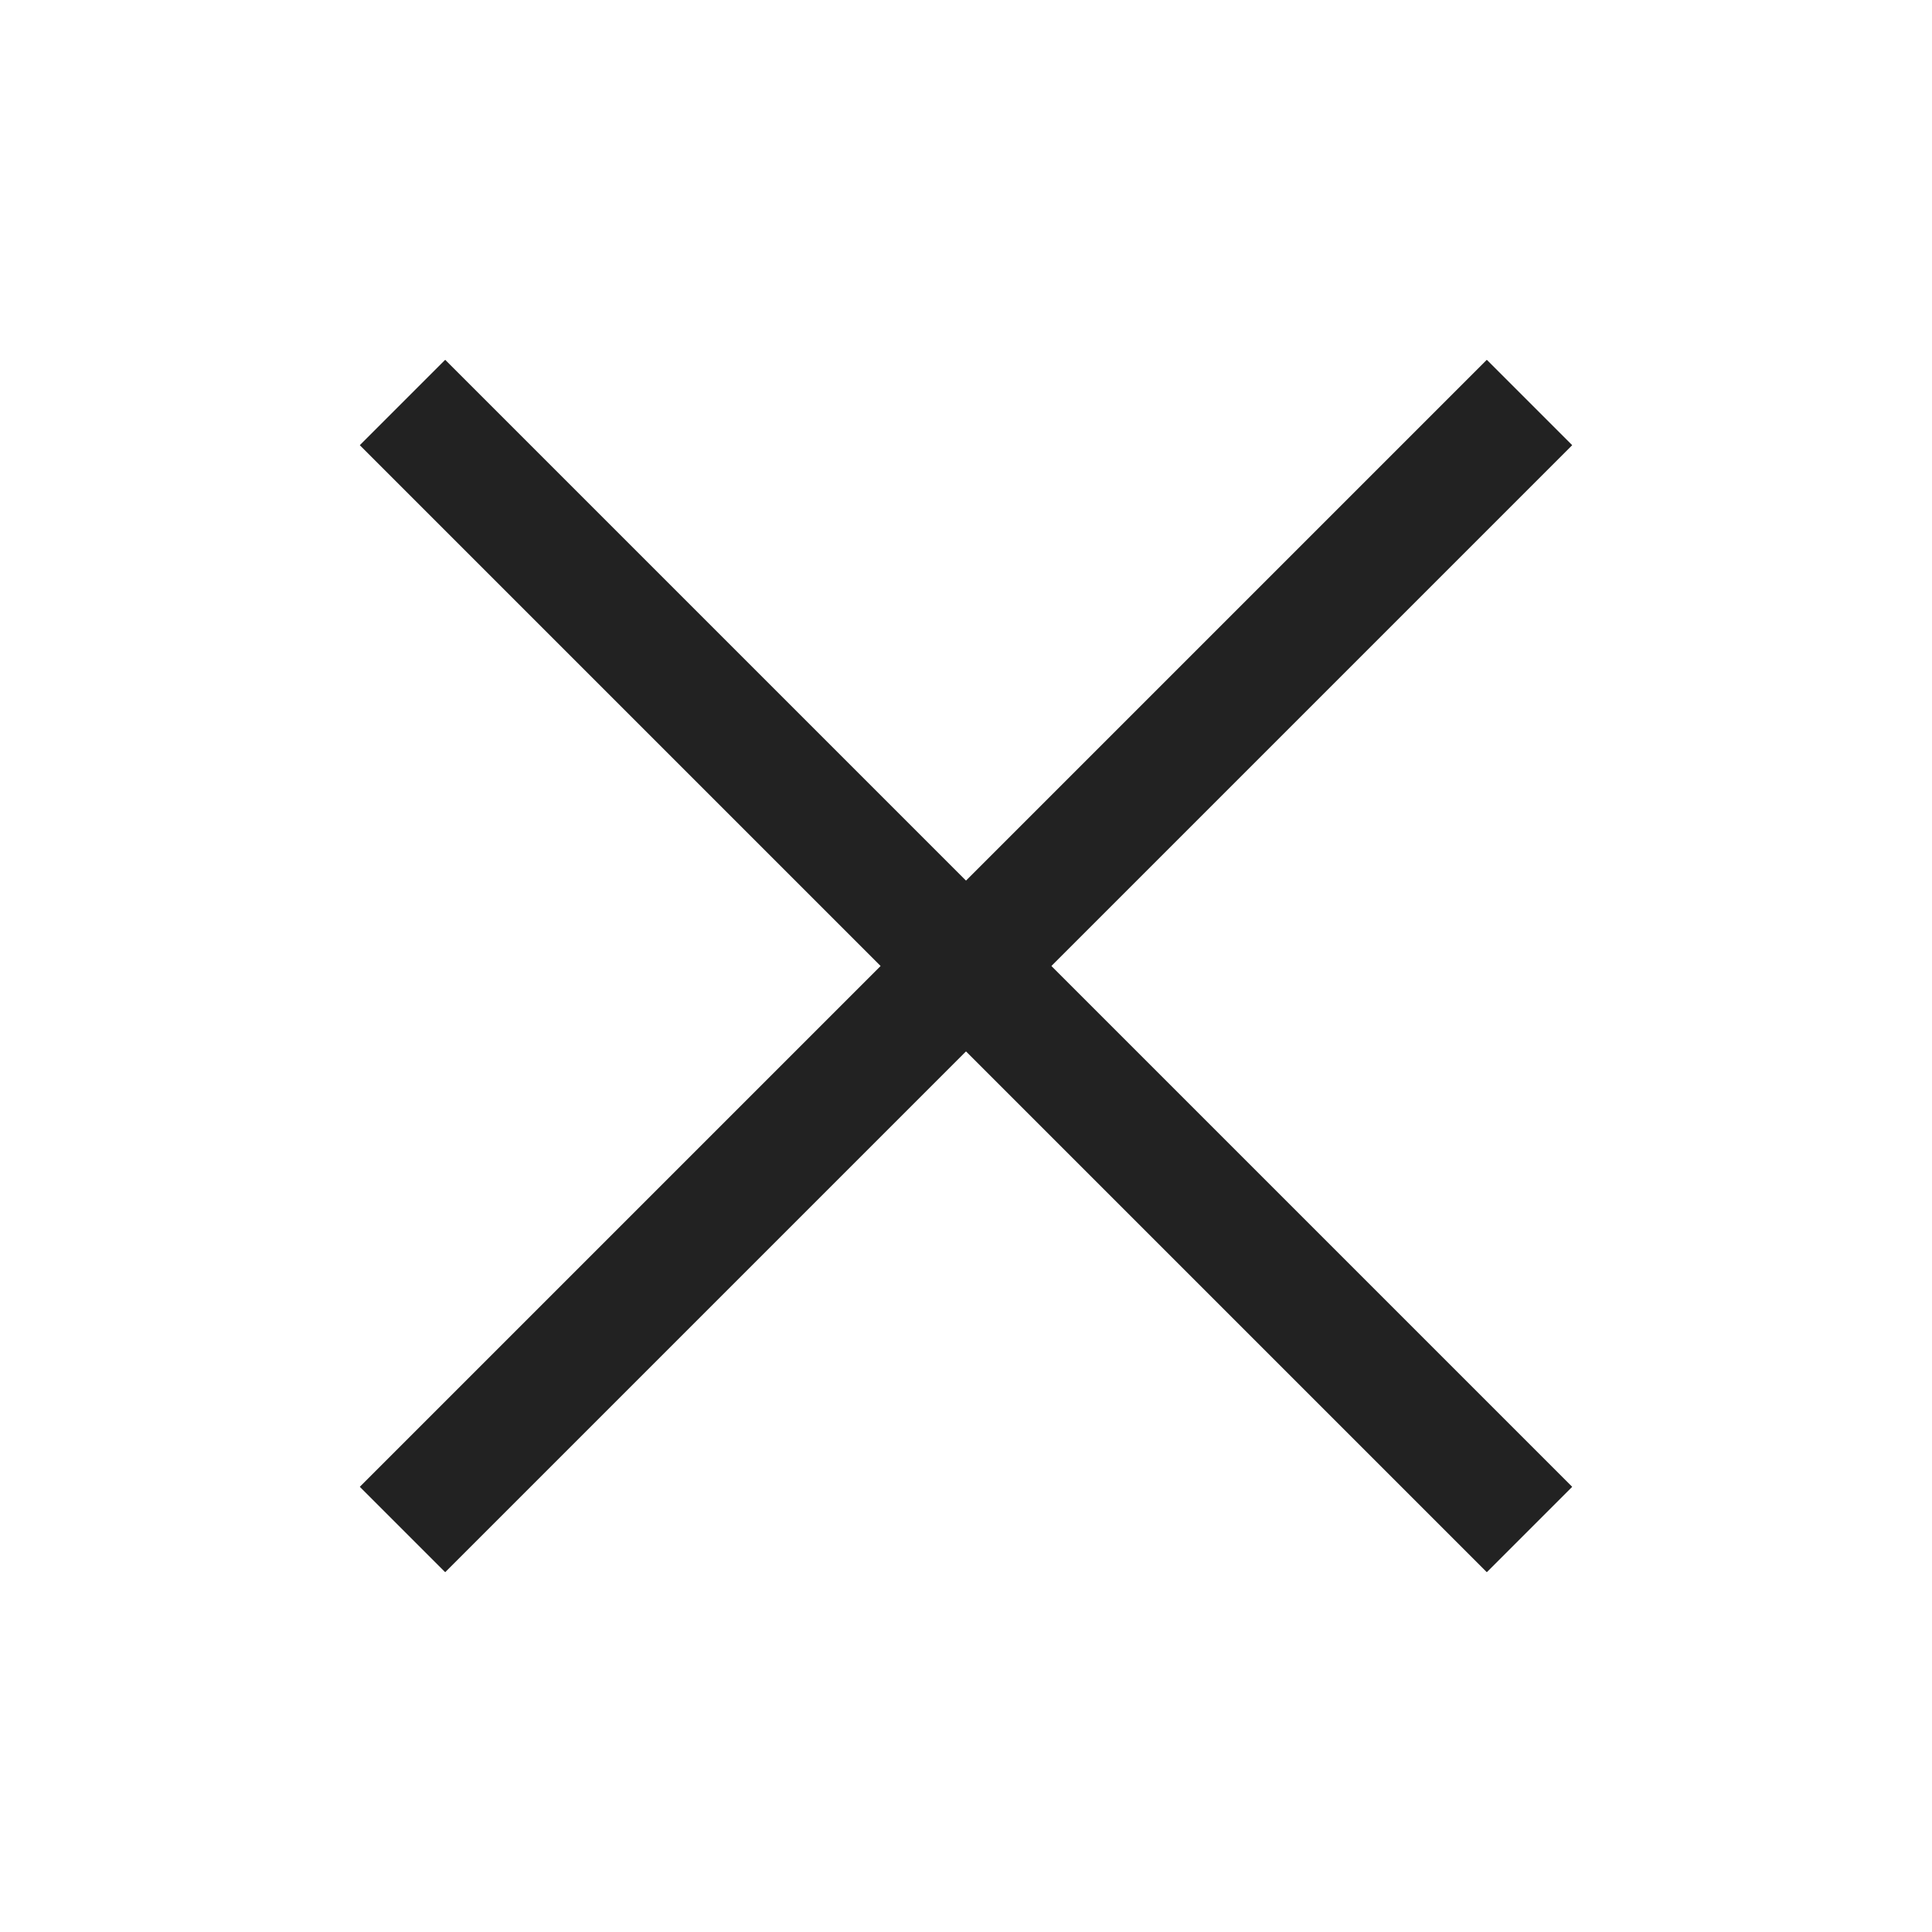
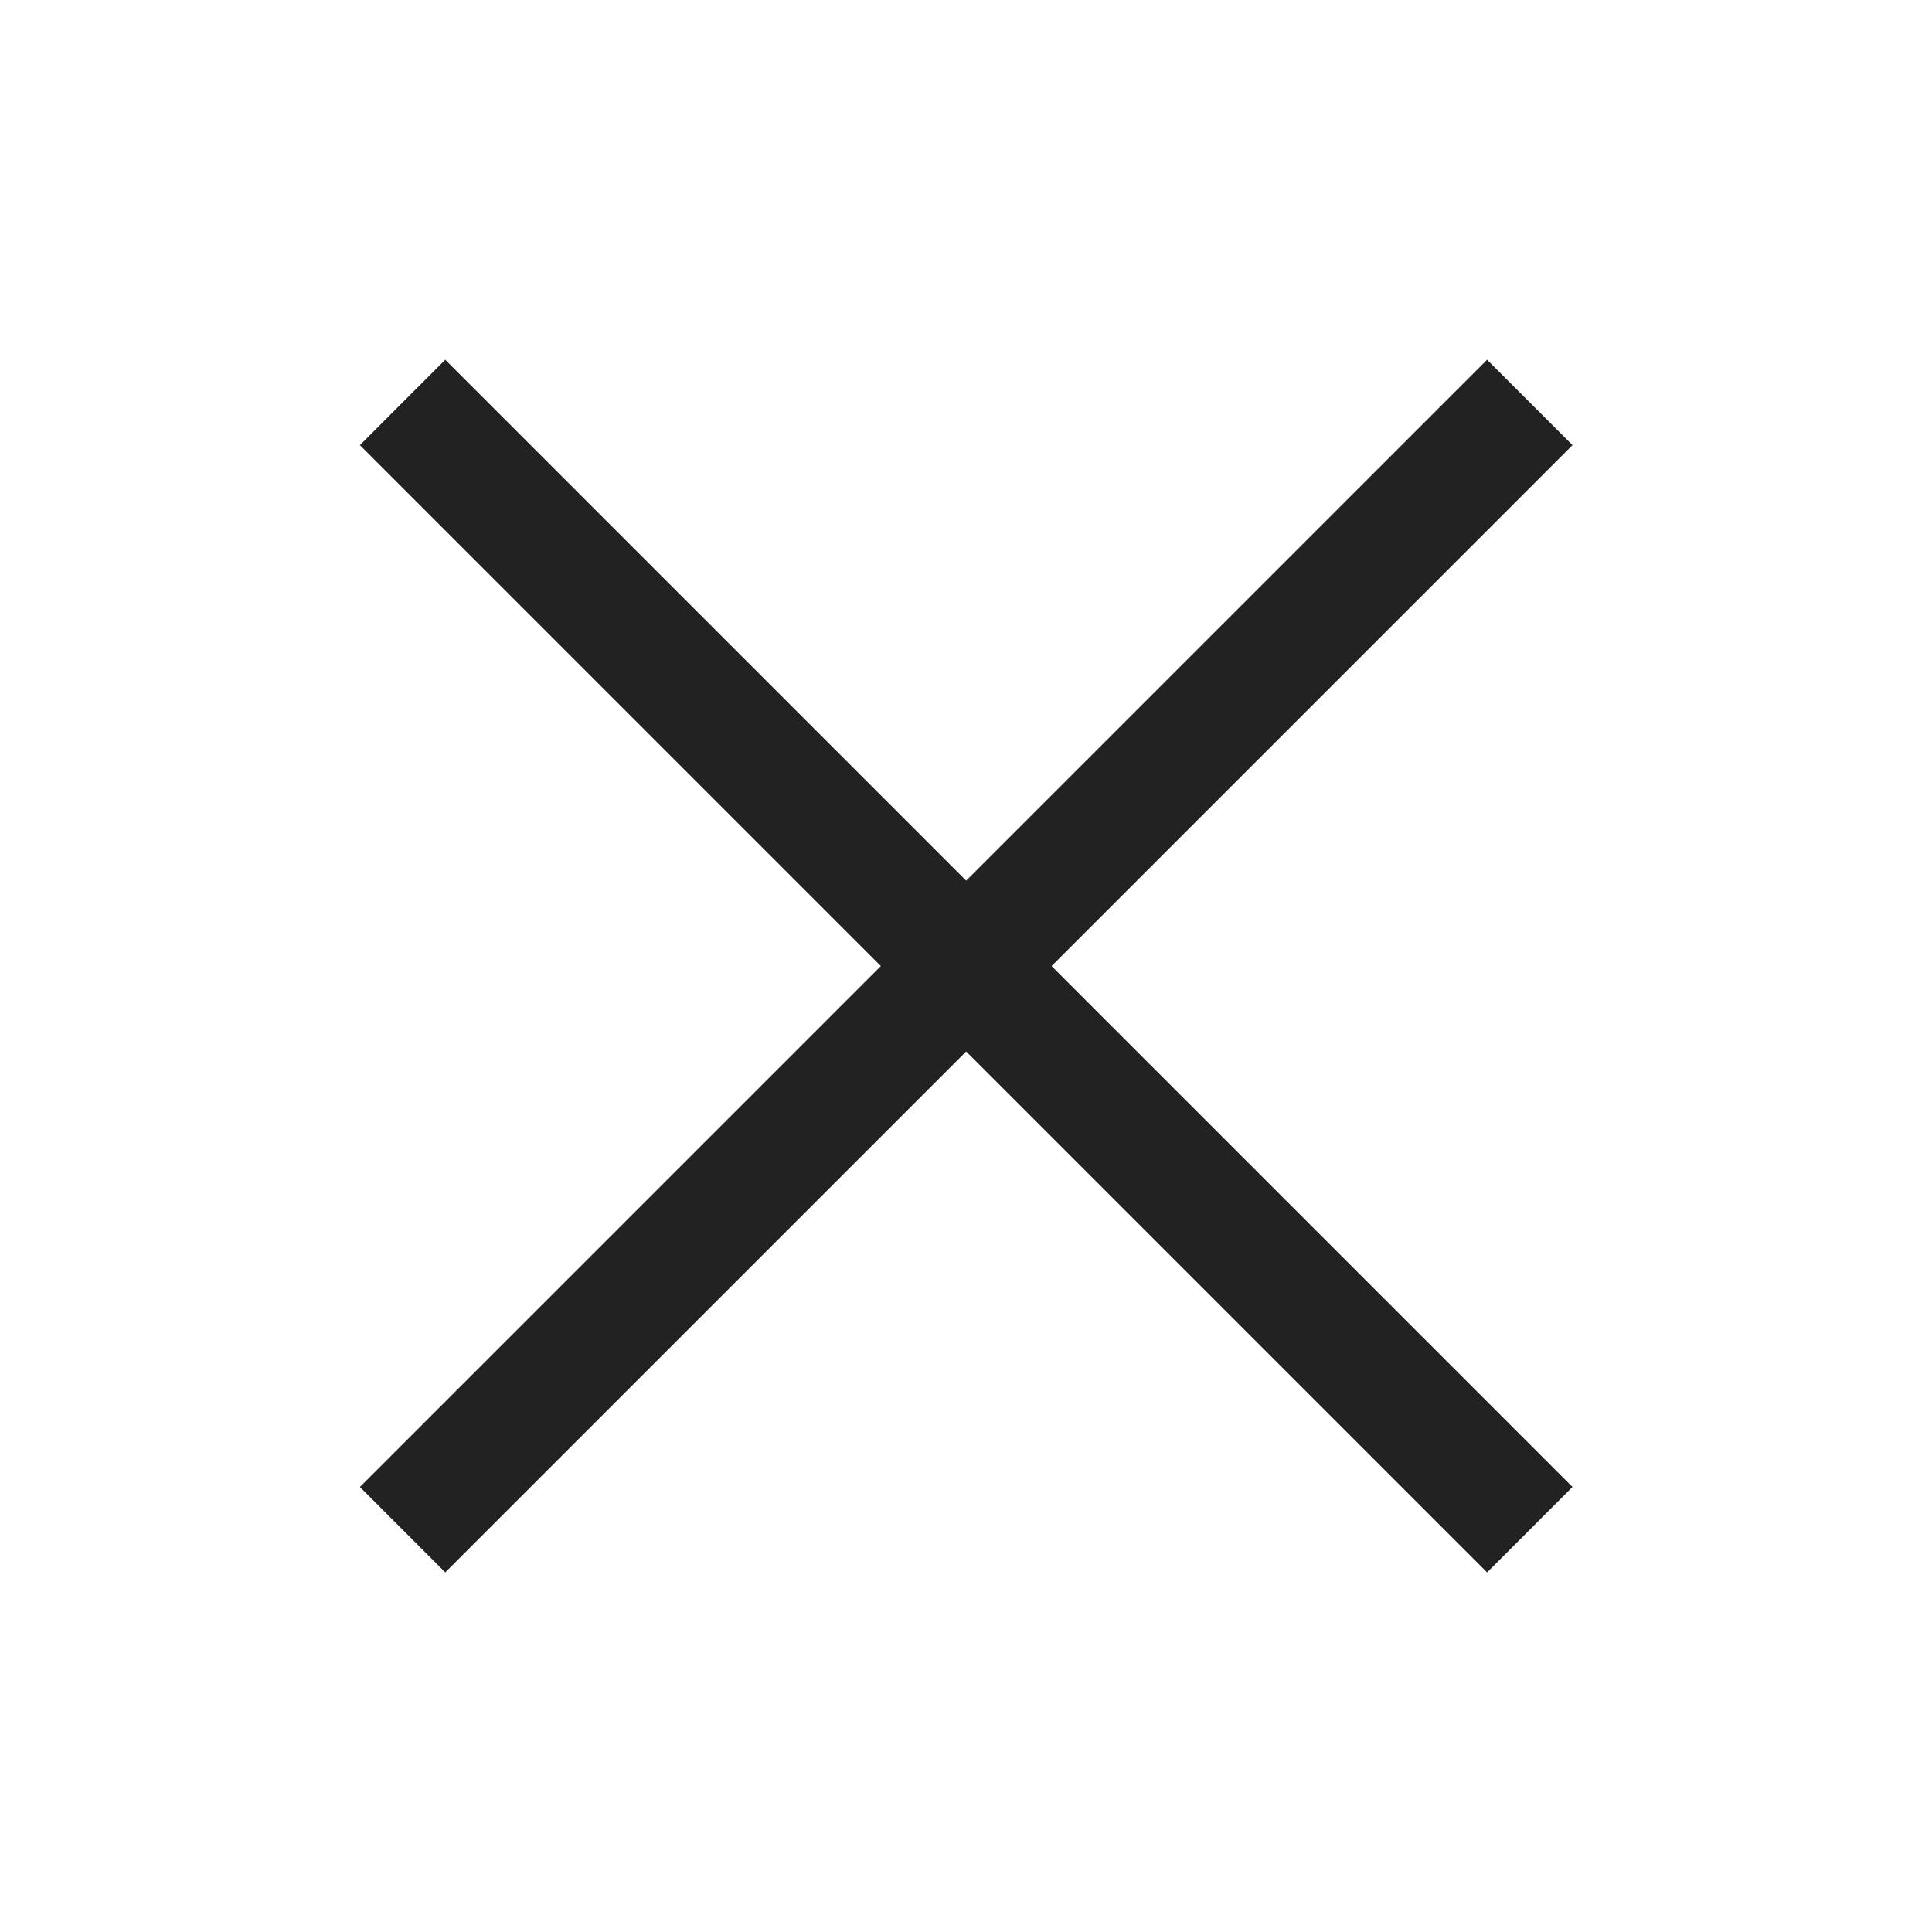
- <svg xmlns="http://www.w3.org/2000/svg" id="close_24" data-name="close_24" viewBox="0 0 24 24">
-   <path d="M0 0h24v24H0z" style="fill:none" data-name="keyline/24px" />
-   <path data-name="선 2820" transform="translate(5 5)" style="stroke:#222;stroke-width:1.5px;fill:none" d="M0 14 14 0" />
-   <path data-name="선 2821" transform="translate(5 5)" style="stroke:#222;stroke-width:1.5px;fill:none" d="M14 14 0 0" />
+ <svg xmlns="http://www.w3.org/2000/svg" id="close_24" data-name="close(h24)" viewBox="0 0 24 24">
+   <g id="keyline_24px" data-name="keyline/24px">
+     <g id="bounding-box">
+       <path id="shape" d="M0,0H24V24H0Z" fill="none" />
+     </g>
+   </g>
+   <g id="icon" transform="translate(-1800.044 -371.065)">
+     <path id="합치기_465" data-name="합치기 465" d="M2780.575,15879.657l-6.471,6.471-1.06-1.061,6.471-6.471-6.471-6.471,1.06-1.061,6.471,6.471,6.471-6.471,1.061,1.061-6.471,6.471,6.471,6.471-1.061,1.061Z" transform="translate(-968.529 -15495.53)" fill="#222" />
+   </g>
</svg>
